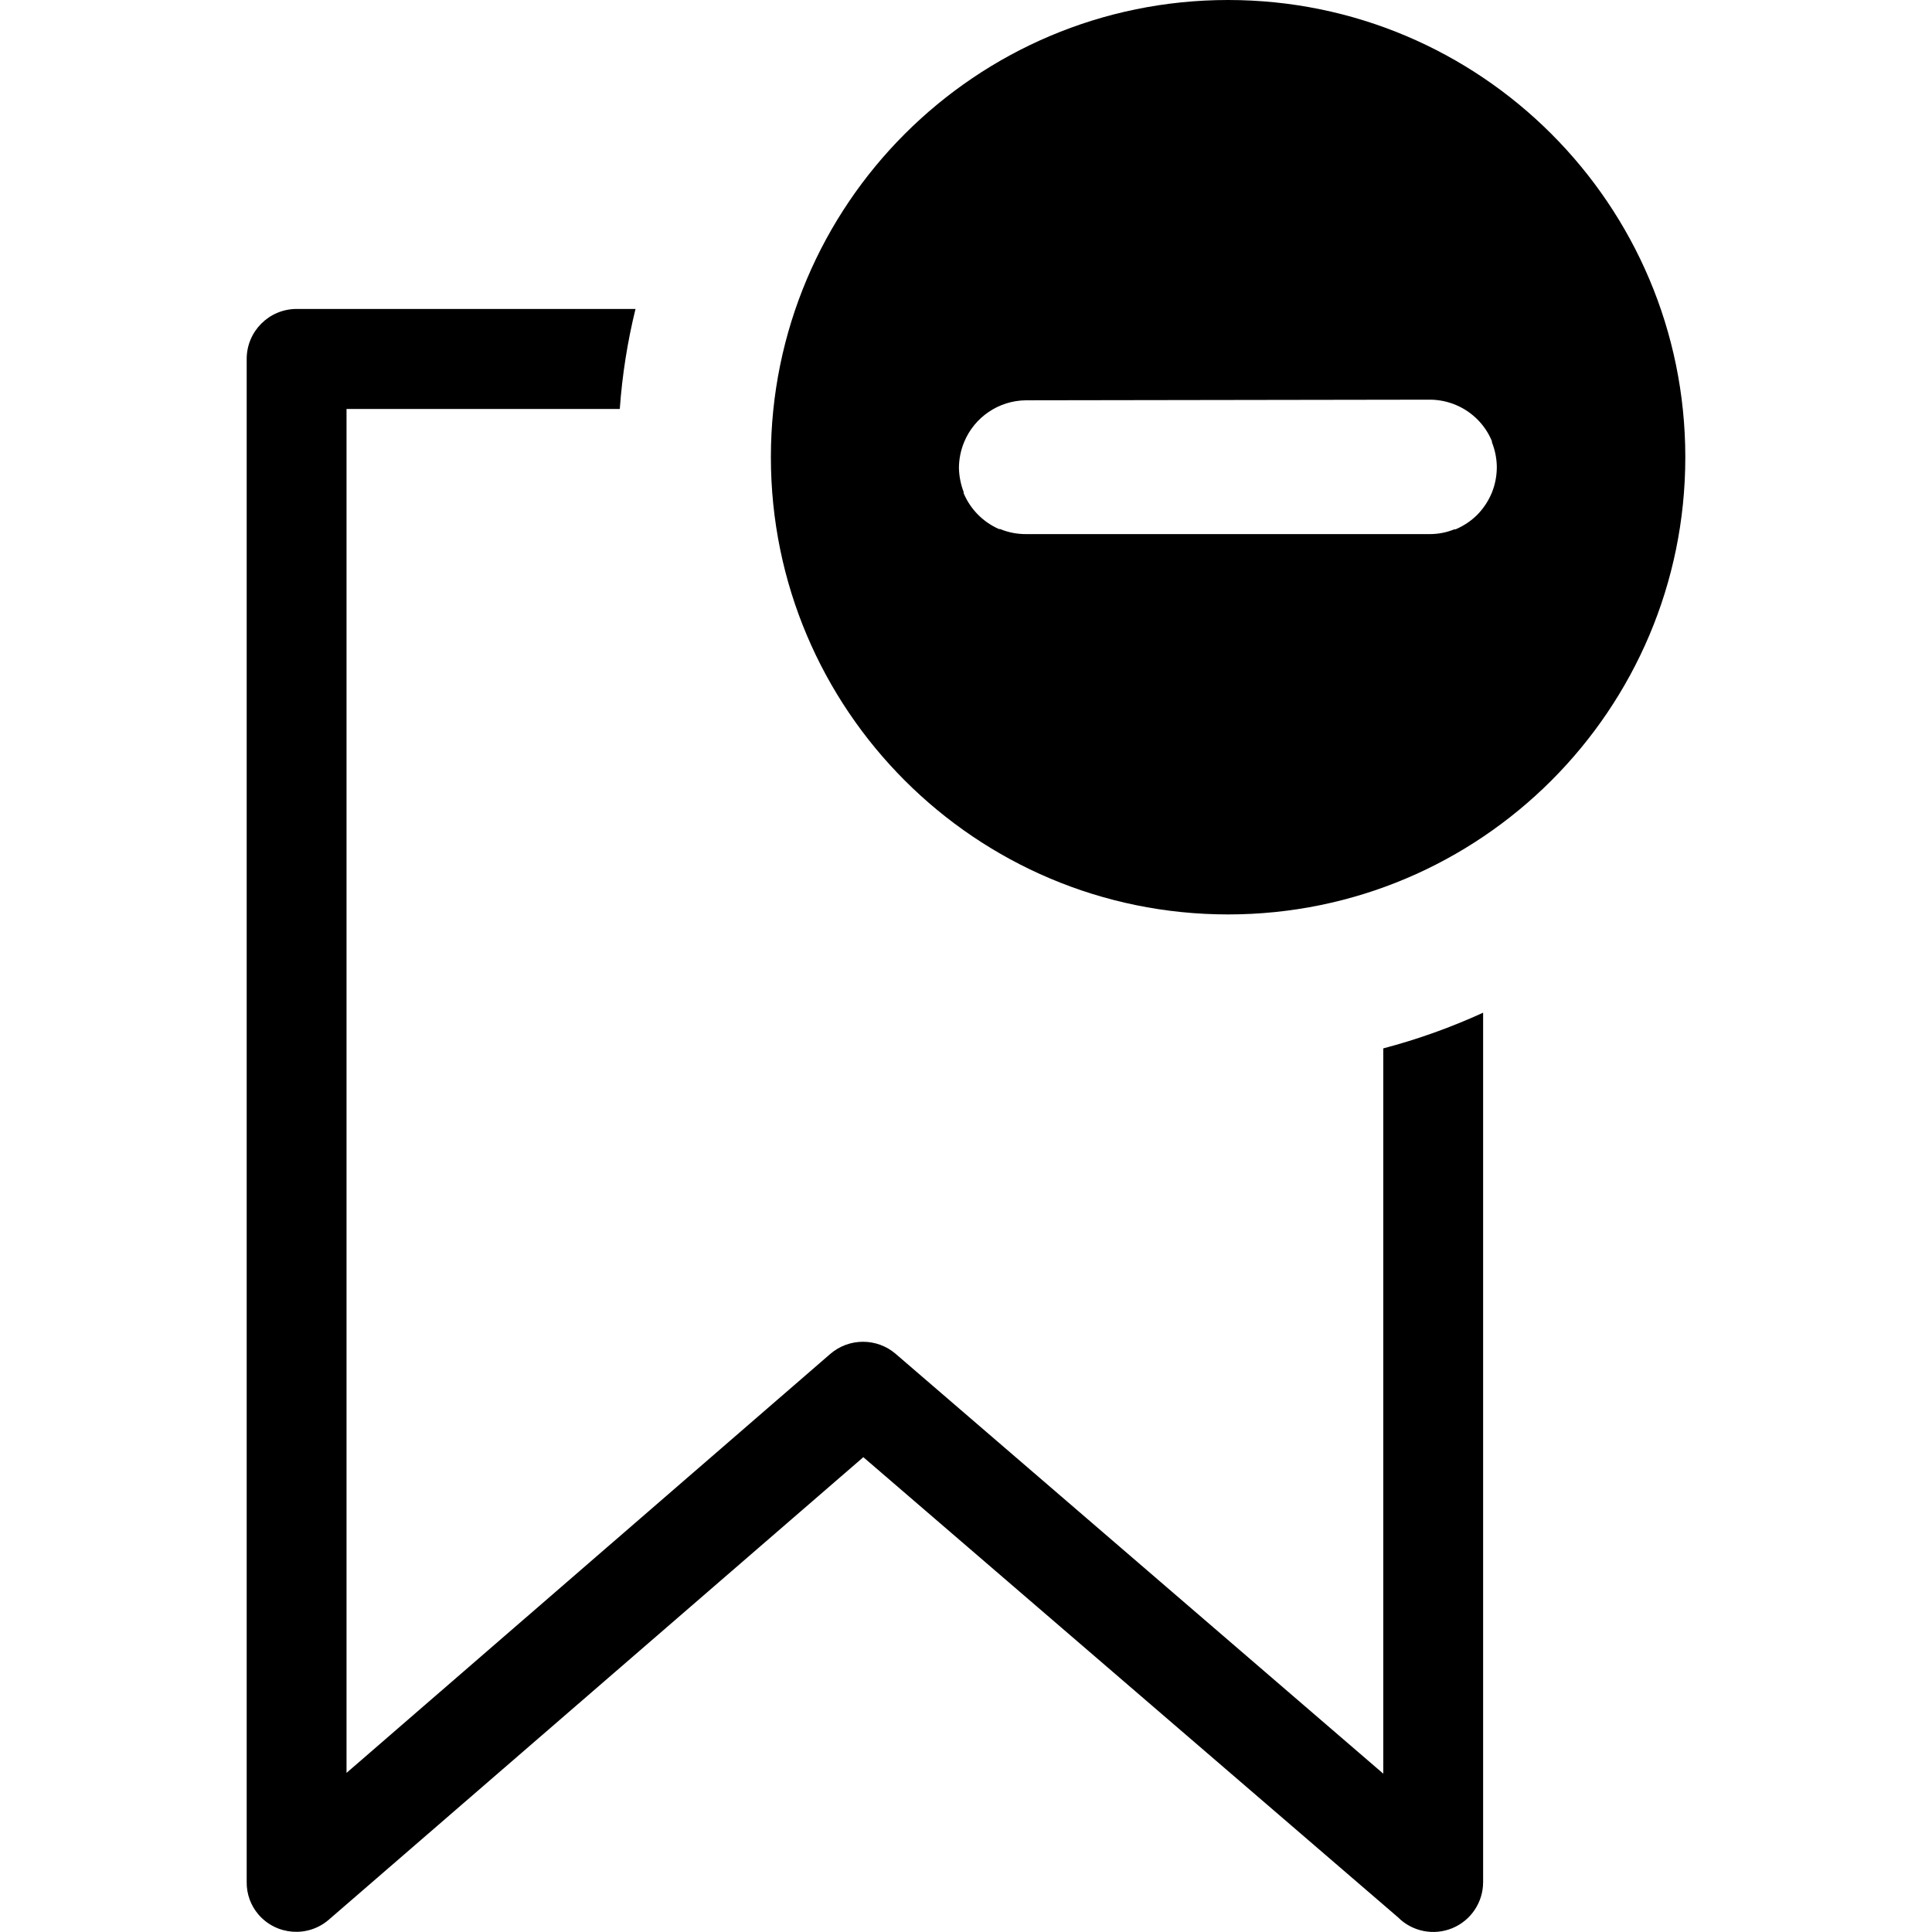
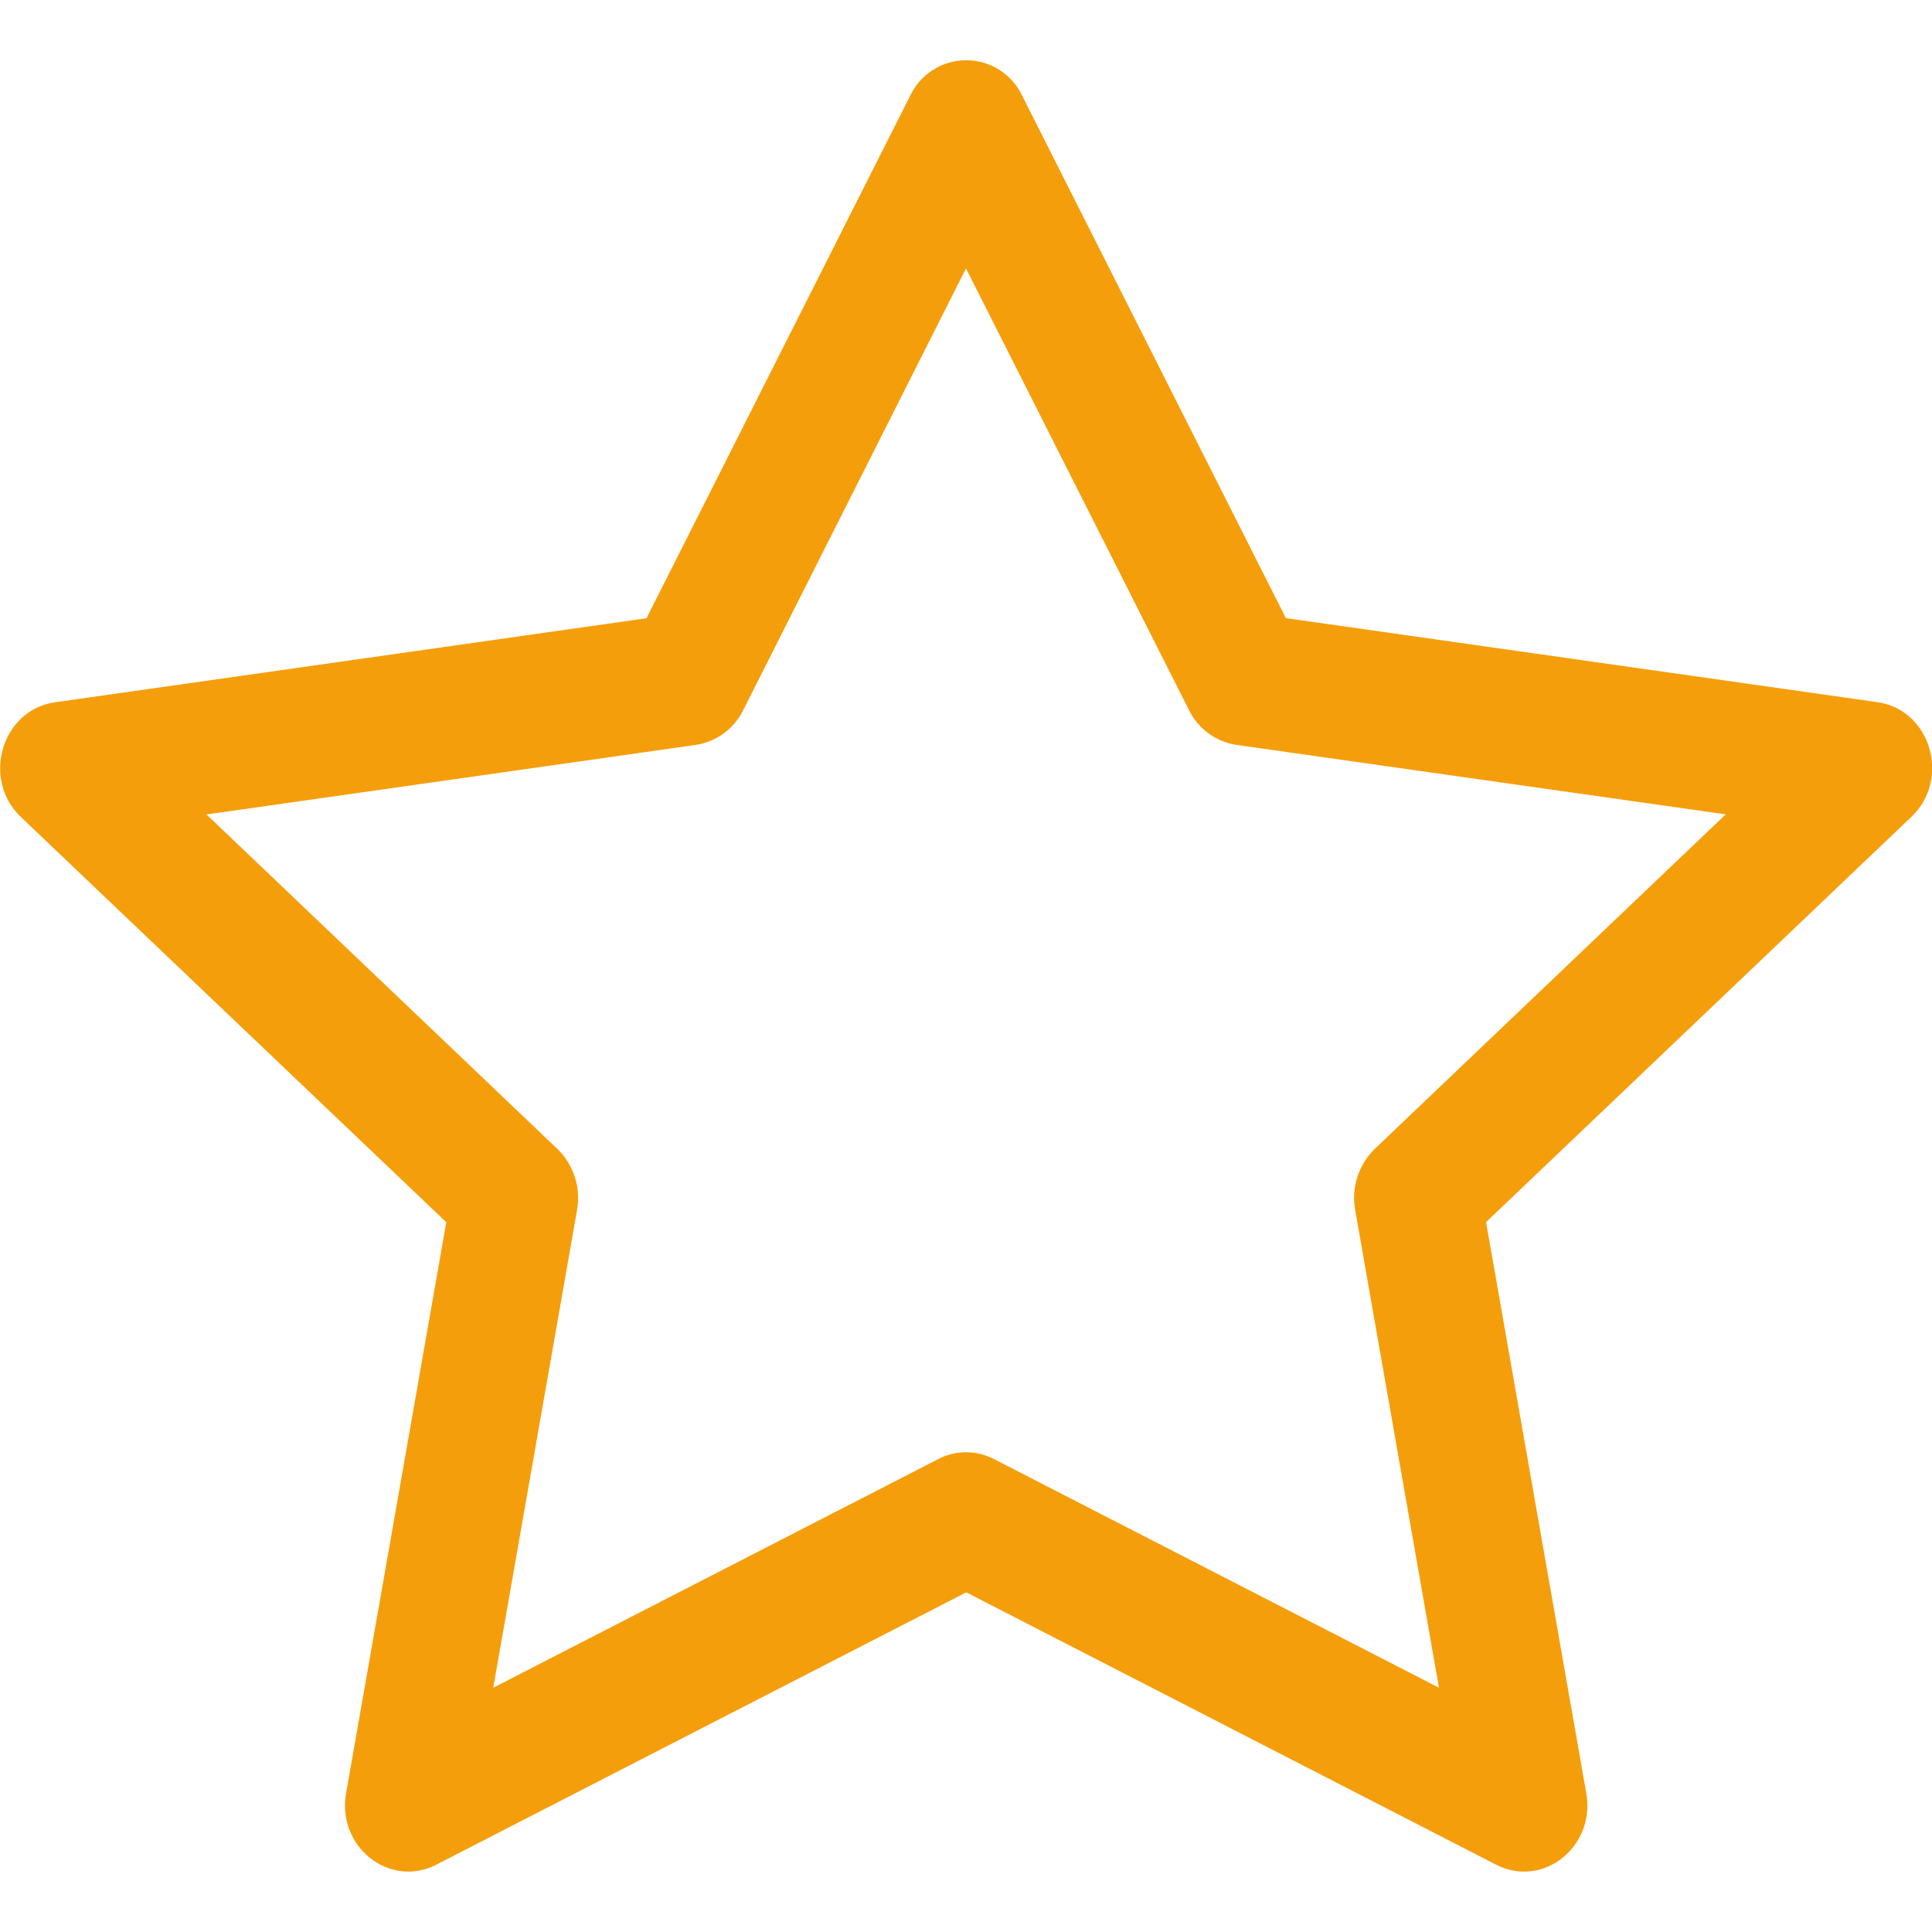
- <svg xmlns="http://www.w3.org/2000/svg" width="24px" height="24px" id="Layer_1" data-name="Layer 1" viewBox="0 0 91.5 122.88">
-   <defs>
-     <style>.cls-1{fill-rule:evenodd;}</style>
-   </defs>
-   <path class="cls-1" d="M62.42,0A29.08,29.08,0,1,1,33.34,29.08,29.08,29.08,0,0,1,62.42,0ZM3.18,19.65H24.73a38,38,0,0,0-1,6.36H6.35v86.75L37.11,86.12a3.19,3.19,0,0,1,4.18,0l31,26.69V66.68a39.26,39.26,0,0,0,6.35-2.27V119.7a3.17,3.17,0,0,1-5.42,2.24l-34-29.26-34,29.42a3.17,3.17,0,0,1-4.47-.33A3.11,3.11,0,0,1,0,119.7H0V22.83a3.18,3.18,0,0,1,3.18-3.18Zm72.1,5.77a4.3,4.3,0,0,1,3,1.26,4.23,4.23,0,0,1,.92,1.38l0,.07a4.4,4.4,0,0,1,.31,1.49v.18a4.37,4.37,0,0,1-.32,1.55,4.45,4.45,0,0,1-.93,1.4,4.39,4.39,0,0,1-1.38.92l-.08,0a4.14,4.14,0,0,1-1.54.3H49.56a4.28,4.28,0,0,1-1.64-.32l-.07,0a4.32,4.32,0,0,1-2.25-2.28l0-.08a4.58,4.58,0,0,1-.3-1.54v0a4.39,4.39,0,0,1,.33-1.63,4.3,4.3,0,0,1,3.93-2.66Z" />
+ <svg xmlns="http://www.w3.org/2000/svg" width="24" height="24" fill="#f59e0b" class="bi bi-star" viewBox="0 0 16 16">
+   <path d="M2.866 14.85c-.078.444.36.791.746.593l4.39-2.256 4.389 2.256c.386.198.824-.149.746-.592l-.83-4.73 3.522-3.356c.33-.314.16-.888-.282-.95l-4.898-.696L8.465.792a.513.513 0 0 0-.927 0L5.354 5.12l-4.898.696c-.441.062-.612.636-.283.95l3.523 3.356-.83 4.73zm4.905-2.767-3.686 1.894.694-3.957a.565.565 0 0 0-.163-.505L1.71 6.745l4.052-.576a.525.525 0 0 0 .393-.288L8 2.223l1.847 3.658a.525.525 0 0 0 .393.288l4.052.575-2.906 2.77a.565.565 0 0 0-.163.506l.694 3.957-3.686-1.894a.503.503 0 0 0-.461 0z" />
</svg>
